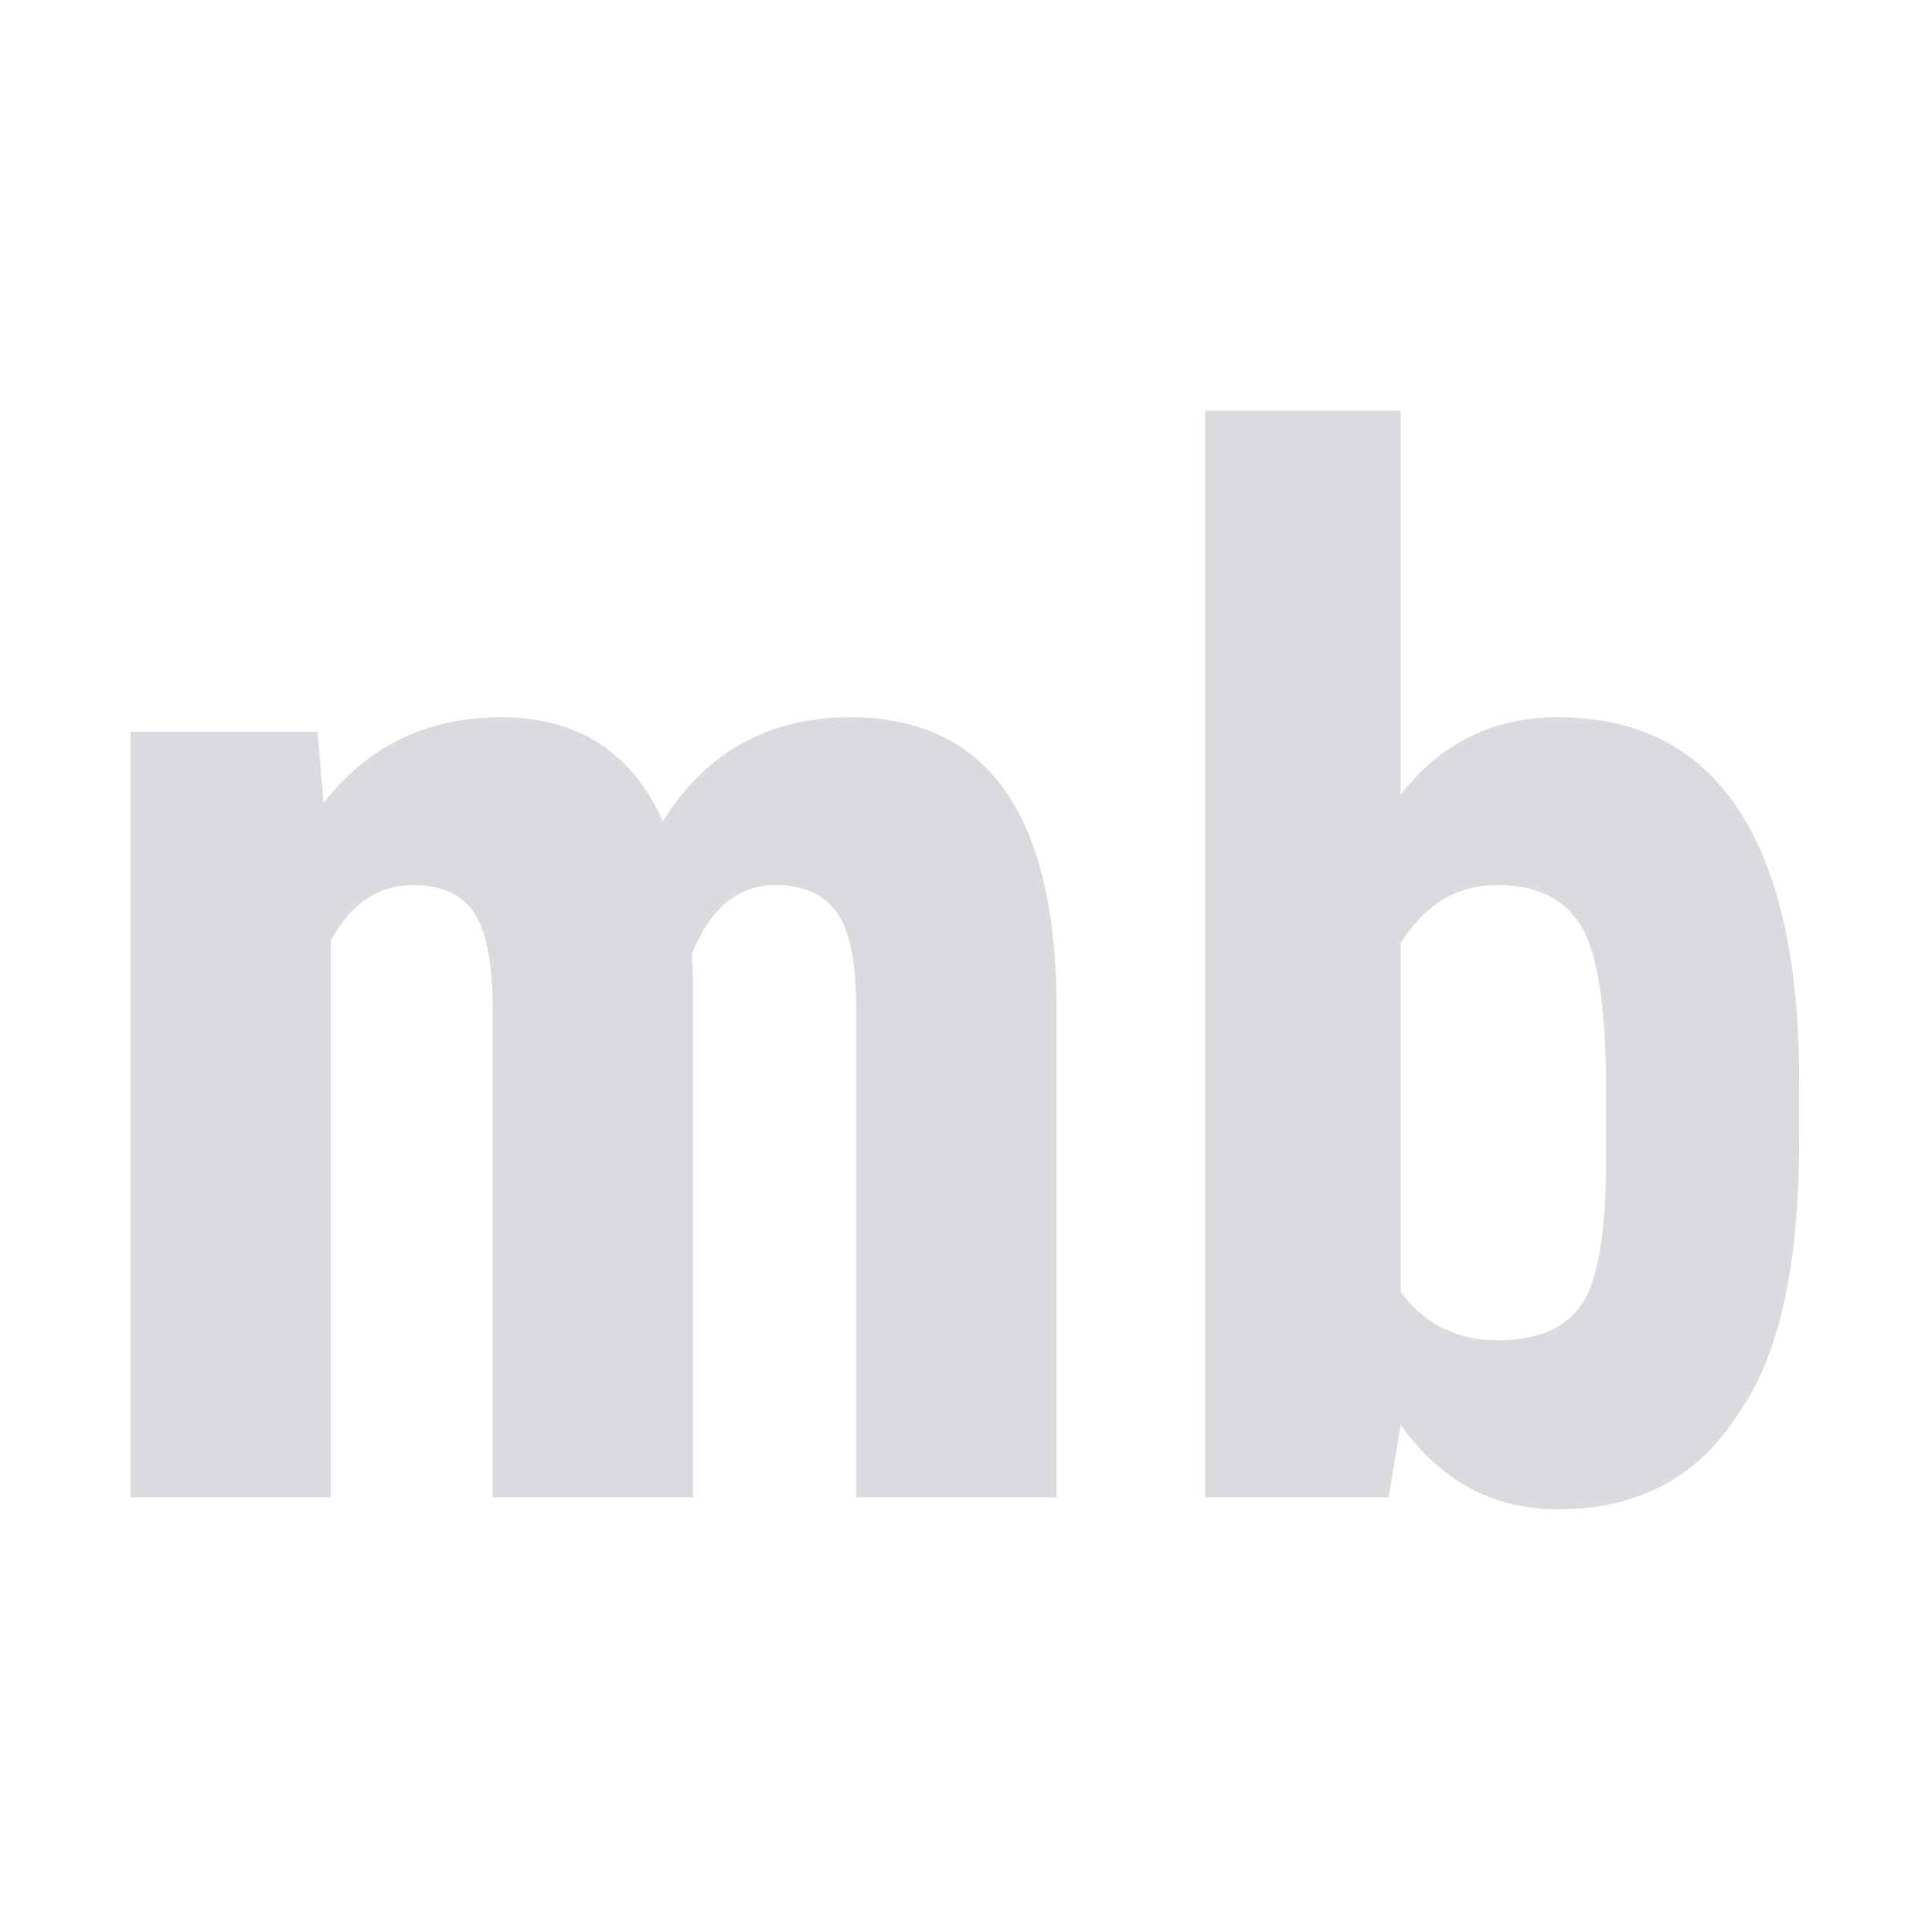
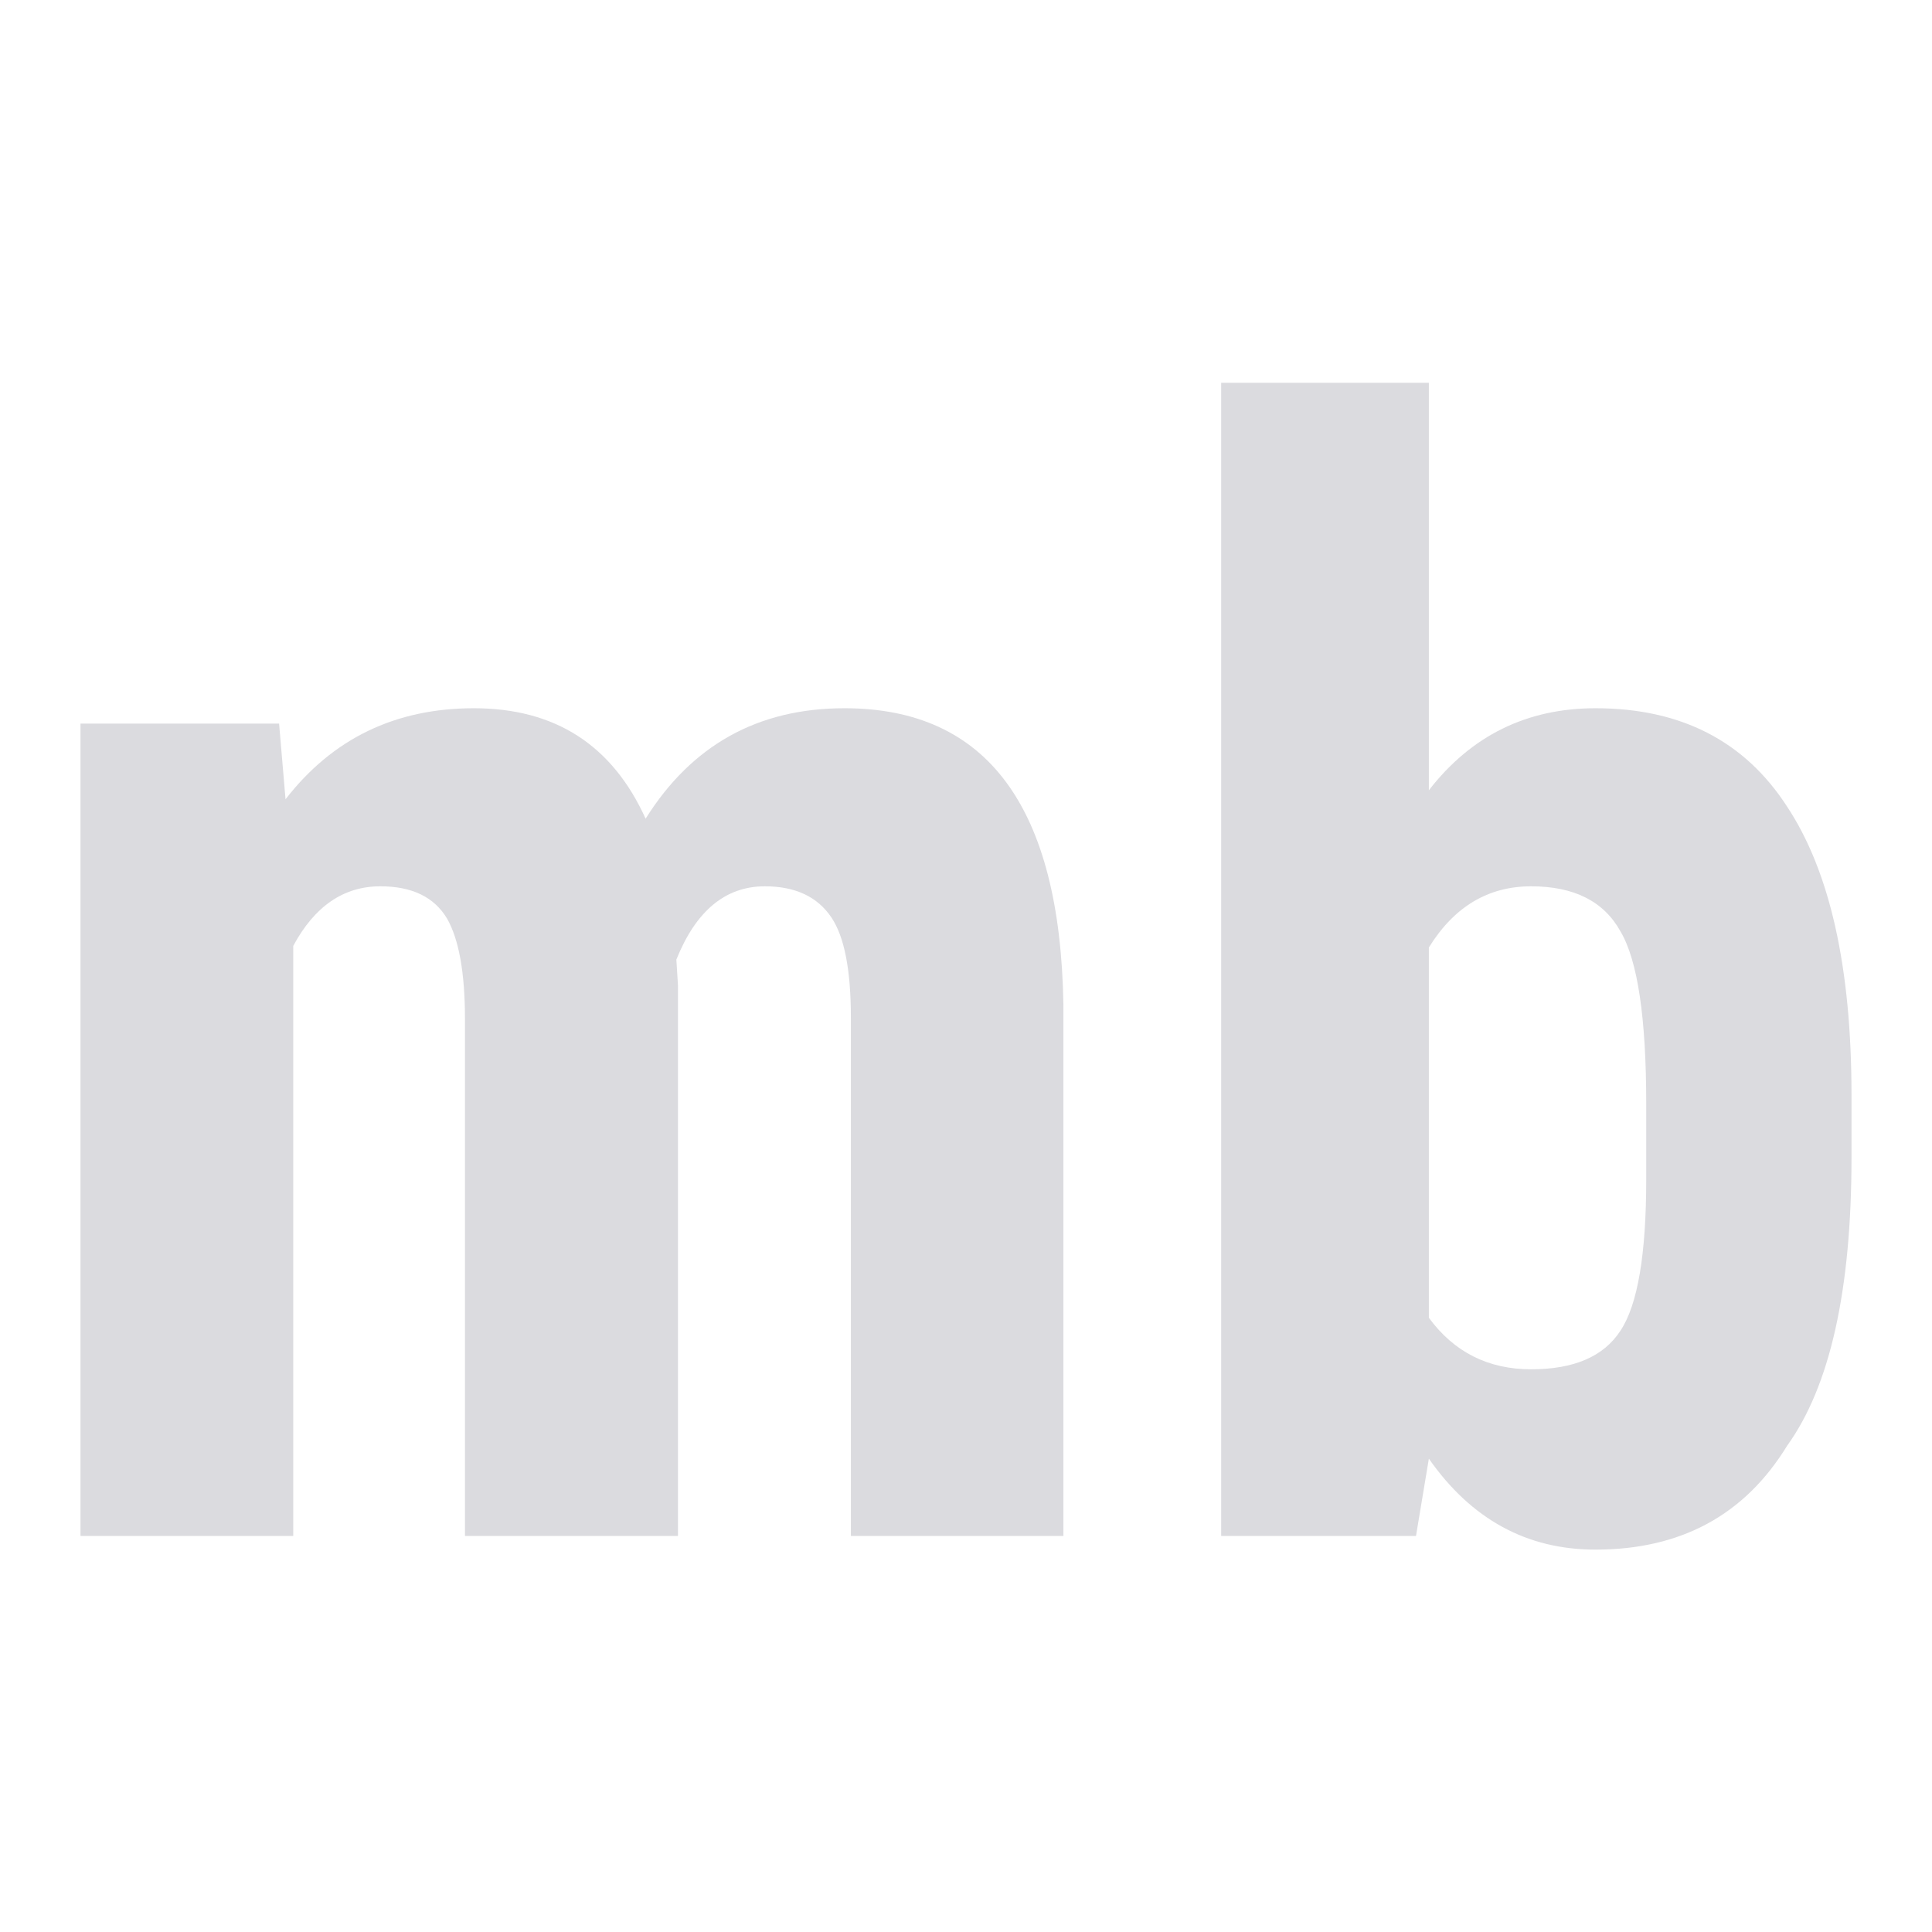
- <svg viewBox="0 0 16 16">
-   <path style="fill:#dbdbdf;" d="M 2.63,6.06 L 2.68,6.65 Q 3.23,5.94 4.15,5.94 Q 5.1,5.94 5.49,6.8 Q 6.03,5.94 7.04,5.94 Q 8.71,5.94 8.75,8.25 V 12.4 H 7.09 V 8.35 Q 7.09,7.8 6.94,7.57 Q 6.78,7.33 6.42,7.33 Q 5.96,7.33 5.73,7.9 L 5.74,8.1 V 12.4 H 4.08 V 8.36 Q 4.08,7.82 3.94,7.58 Q 3.79,7.33 3.42,7.33 Q 2.99,7.33 2.74,7.79 V 12.4 H 1.08 V 6.06 Z" />
-   <path style="fill:#dbdbdf;" d="M 14.9,9.44 Q 14.9,11 14.4,11.7 Q 13.9,12.5 12.9,12.5 Q 12.1,12.5 11.6,11.8 L 11.5,12.4 H 9.98 V 3.4 H 11.6 V 6.58 Q 12.1,5.94 12.9,5.94 Q 13.9,5.94 14.4,6.71 Q 14.9,7.47 14.9,8.95 Z M 13.3,9.02 Q 13.3,8.02 13.1,7.68 Q 12.9,7.33 12.4,7.33 Q 11.9,7.33 11.6,7.81 V 10.7 Q 11.9,11.1 12.4,11.1 Q 12.9,11.1 13.1,10.8 Q 13.3,10.5 13.3,9.62 Z" />
+ <svg xmlns="http://www.w3.org/2000/svg" version="1.1" viewBox="0 0 24 24">
+   <path d="m3.467 8.989.08.94q.876-1.131 2.34-1.131 1.512 0 2.133 1.372.86-1.372 2.47-1.372 2.66 0 2.72 3.682v6.6h-2.64v-6.44q0-.88-.24-1.24-.26-.39-.829-.39-.733 0-1.099.91l.02.32v6.84h-2.646v-6.42q0-.86-.223-1.25-.239-.4-.828-.4-.684 0-1.082.74v7.33h-2.643v-10.091z" style="fill:#dbdbdf;stroke-width:1.592" />
+   <path d="m23 14.38q0 2.47-.8 3.58-.79 1.29-2.38 1.29-1.28 0-2.07-1.13l-.16.96h-2.42v-14.325h2.58v5.062q.79-1.019 2.07-1.019 1.59 0 2.38 1.222.8 1.21.8 3.58zm-2.55-.67q0-1.6-.32-2.14-.31-.56-1.11-.56t-1.27.76v4.6q.47.64 1.27.64t1.11-.48q.32-.48.32-1.88z" style="fill:#dbdbdf;stroke-width:1.592" />
</svg>
